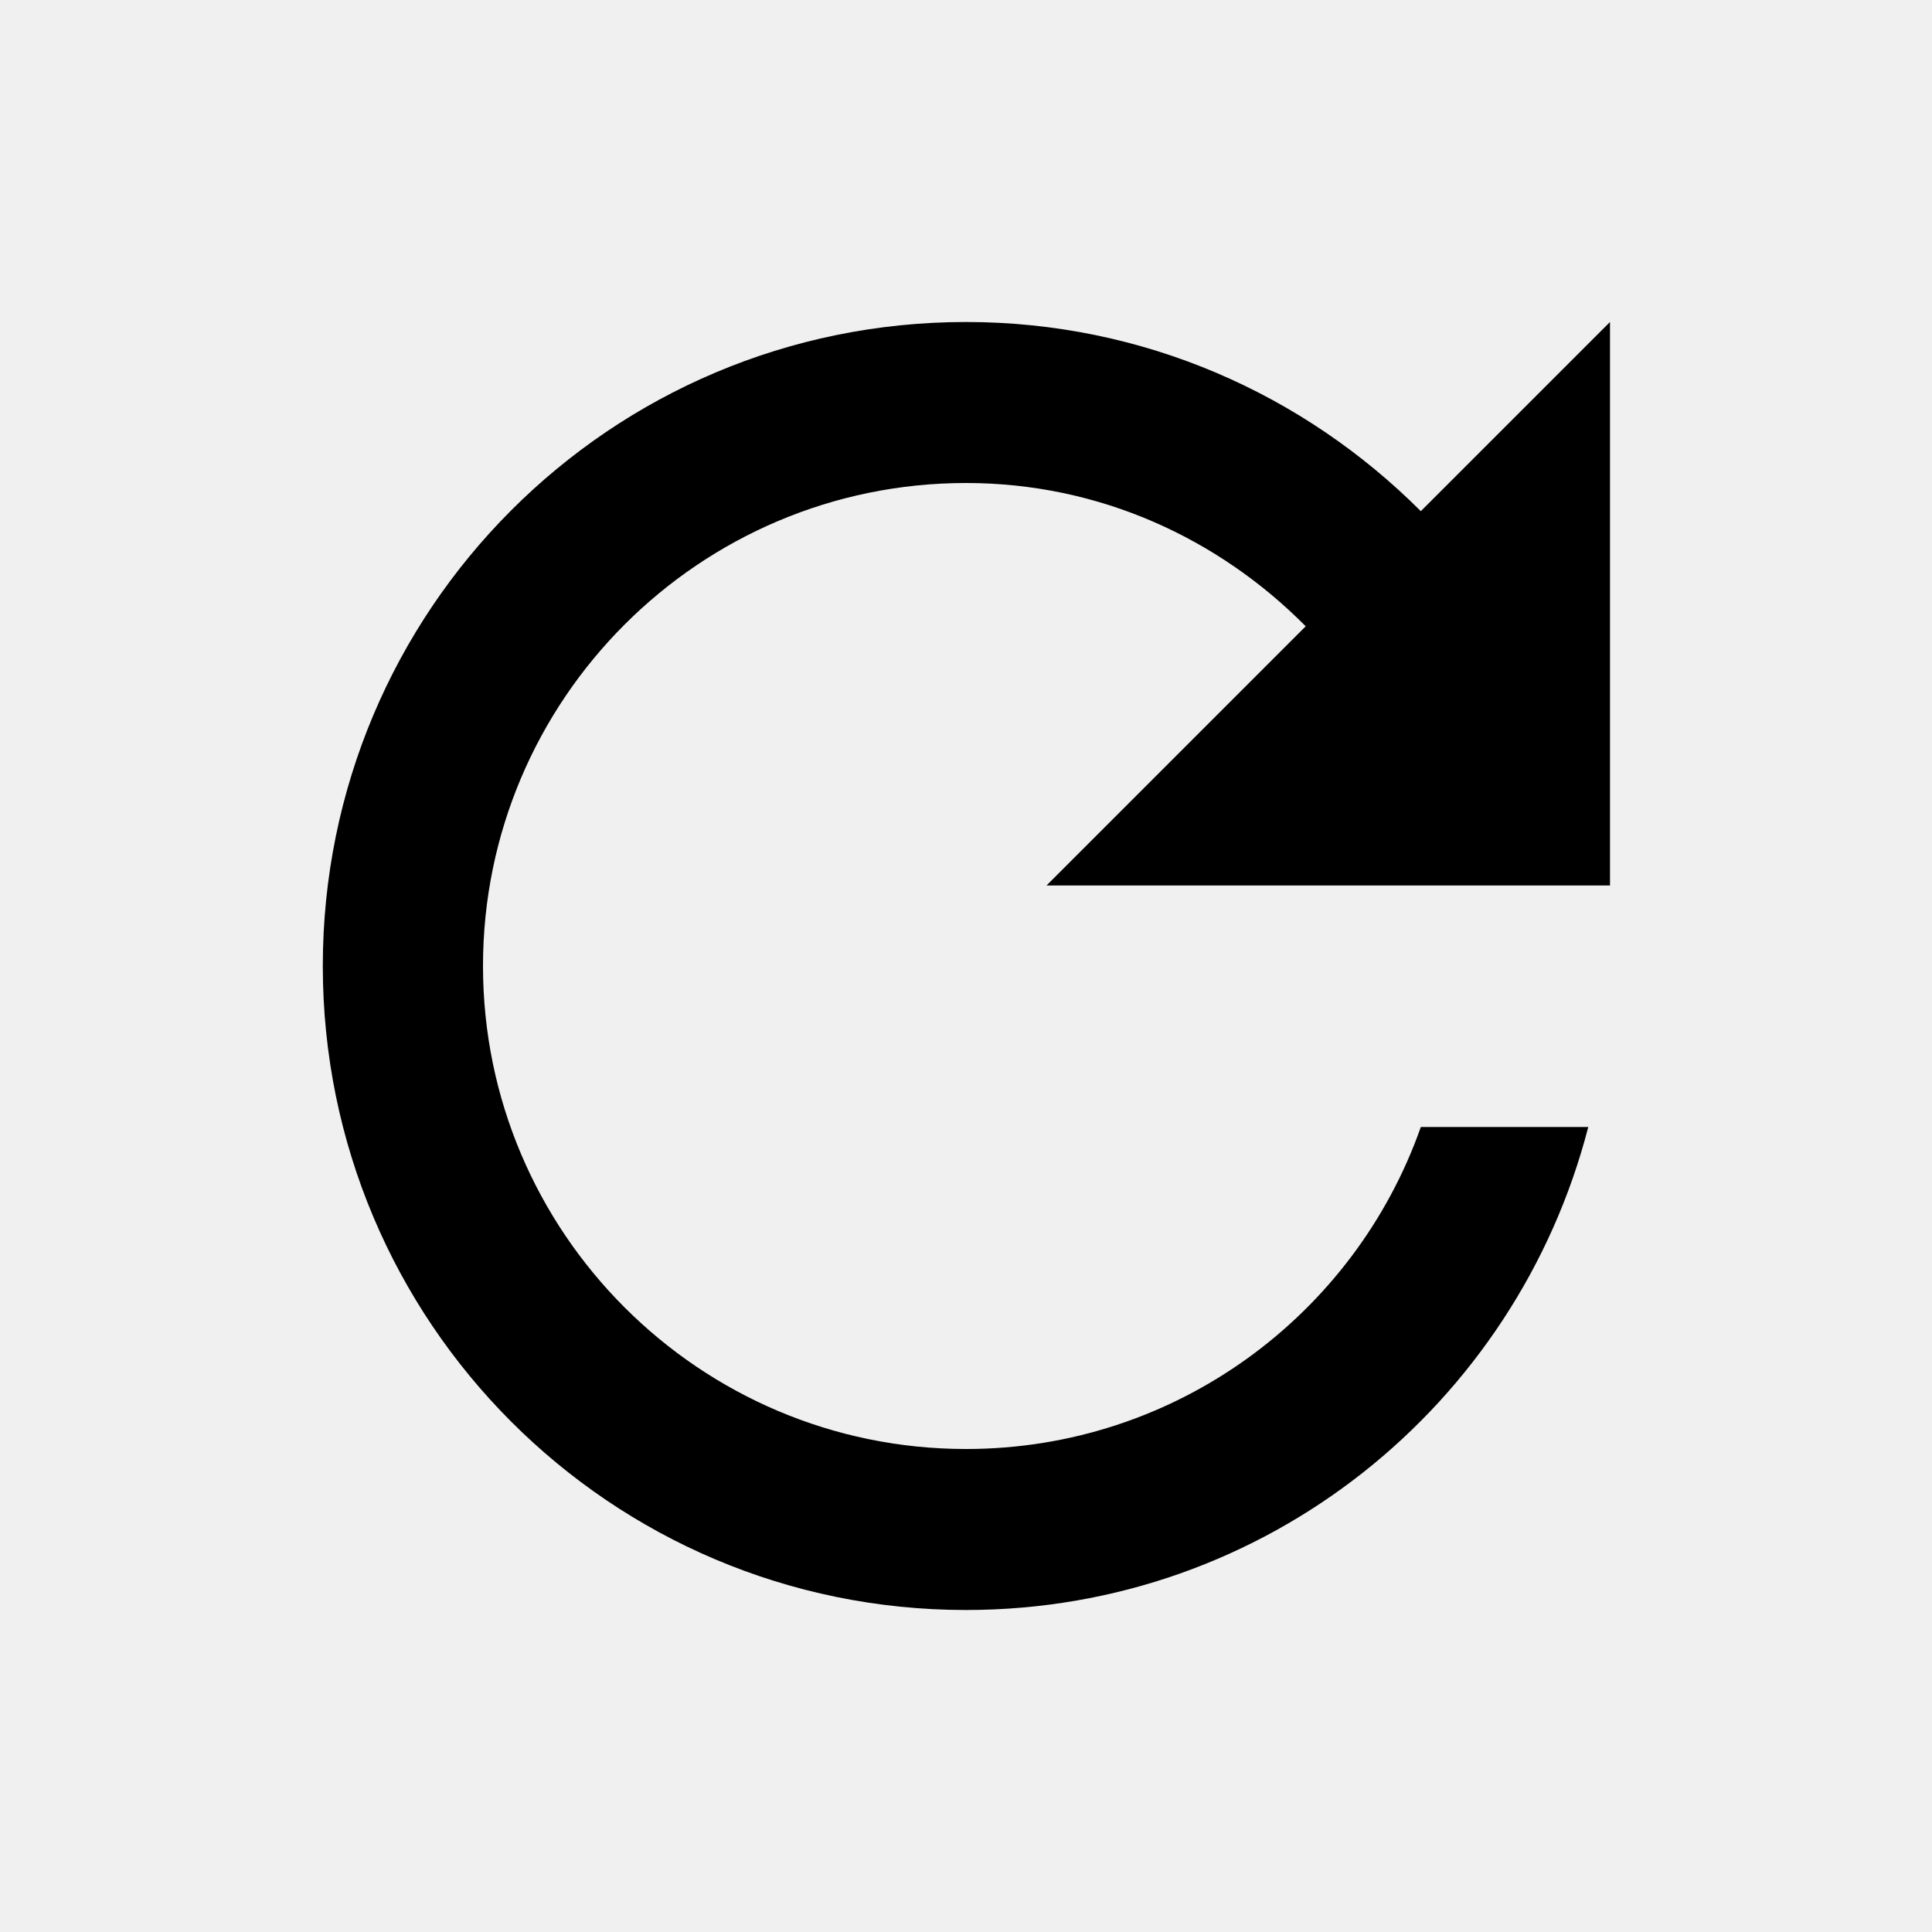
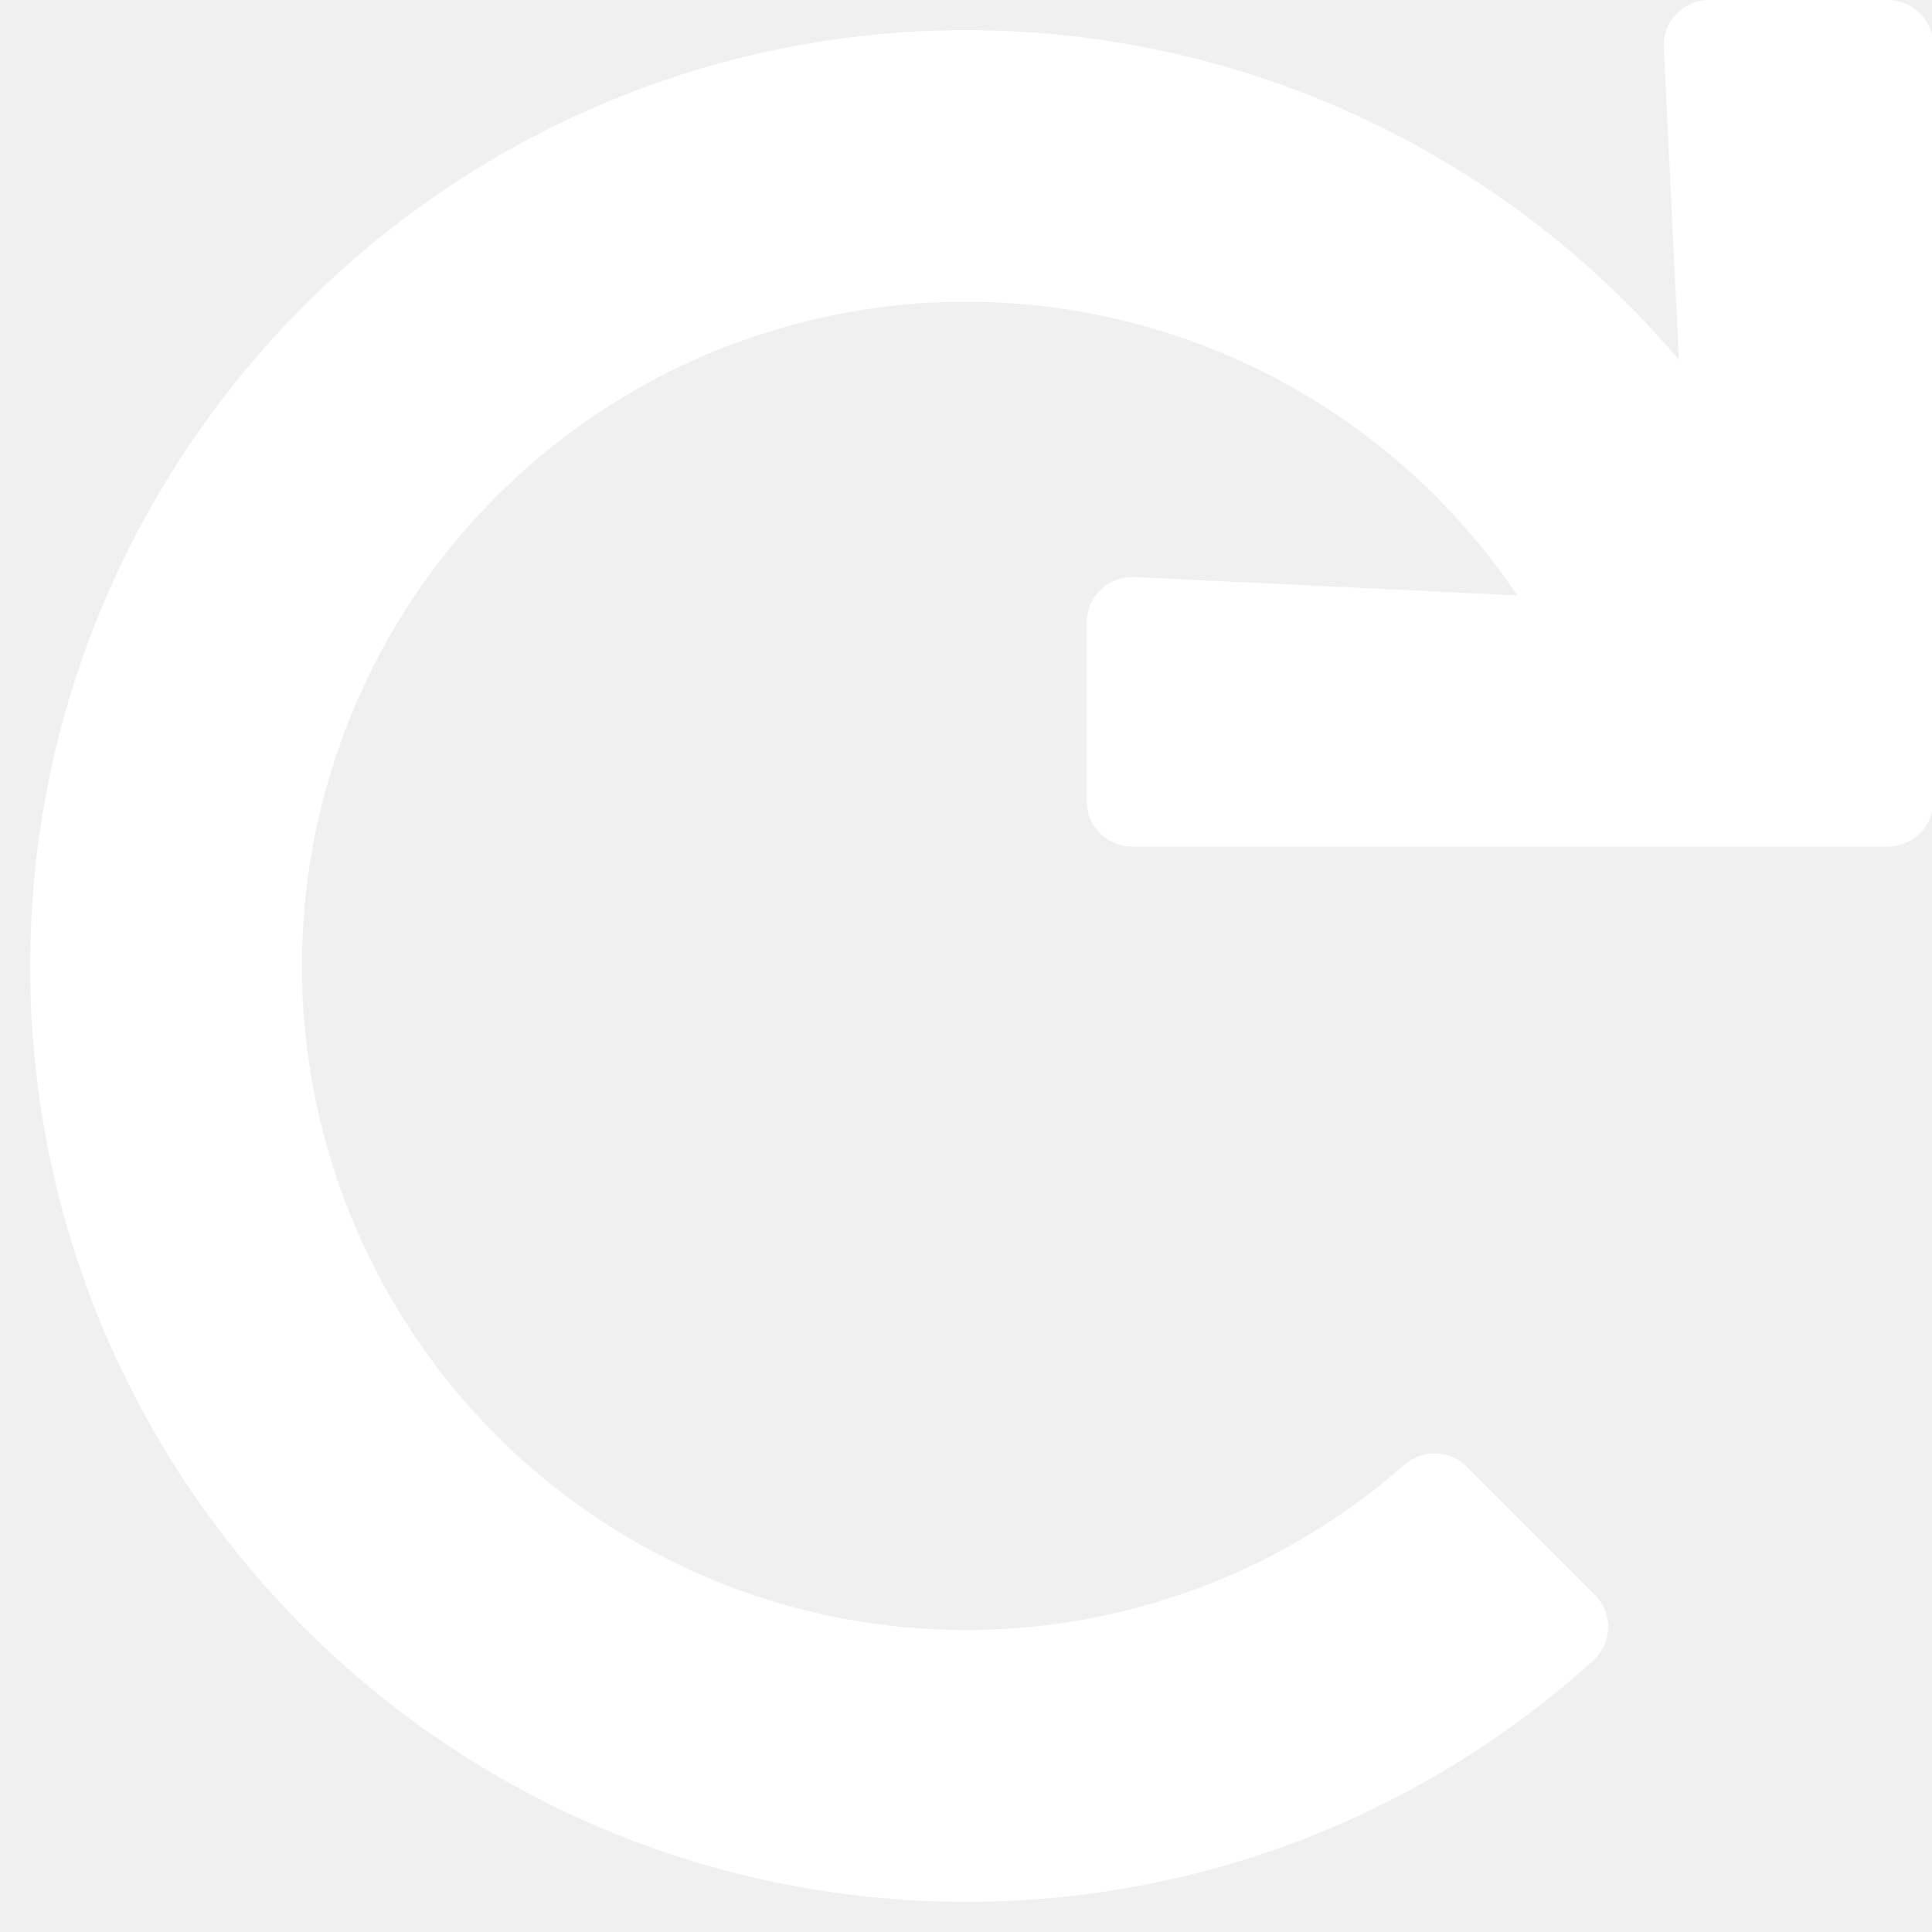
- <svg xmlns="http://www.w3.org/2000/svg" height="24" viewBox="0 0 24 24" width="24">
-   <path d="M17.65 6.35C16.2 4.9 14.21 4 12 4c-4.42 0-7.99 3.58-7.99 8s3.57 8 7.99 8c3.73 0 6.84-2.55 7.73-6h-2.08c-.82 2.33-3.04 4-5.65 4-3.31 0-6-2.69-6-6s2.69-6 6-6c1.66 0 3.14.69 4.22 1.78L13 11h7V4l-2.35 2.35z" />
-   <path d="M0 0h24v24H0z" fill="none" />
+ <svg xmlns="http://www.w3.org/2000/svg" id="SvgjsSvg1011" width="288" height="288" version="1.1">
+   <defs id="SvgjsDefs1012" />
+   <g id="SvgjsG1013">
+     <svg aria-hidden="true" class="svg-inline--fa fa-redo fa-w-16" data-icon="redo" data-prefix="fas" viewBox="0 0 512 512" width="288" height="288">
+       <path fill="#ffffff" d="M500.33 0h-47.41a12 12 0 0 0-12 12.57l4 82.76A247.42 247.42 0 0 0 256 8C119.34 8 7.9 119.53 8 256.19 8.1 393.07 119.1 504 256 504a247.1 247.1 0 0 0 166.18-63.91 12 12 0 0 0 .48-17.43l-34-34a12 12 0 0 0-16.38-.55A176 176 0 1 1 402.1 157.8l-101.53-4.87a12 12 0 0 0-12.57 12v47.41a12 12 0 0 0 12 12h200.33a12 12 0 0 0 12-12V12a12 12 0 0 0-12-12z" class="colorcurrentColor svgShape" />
+     </svg>
+   </g>
</svg>
